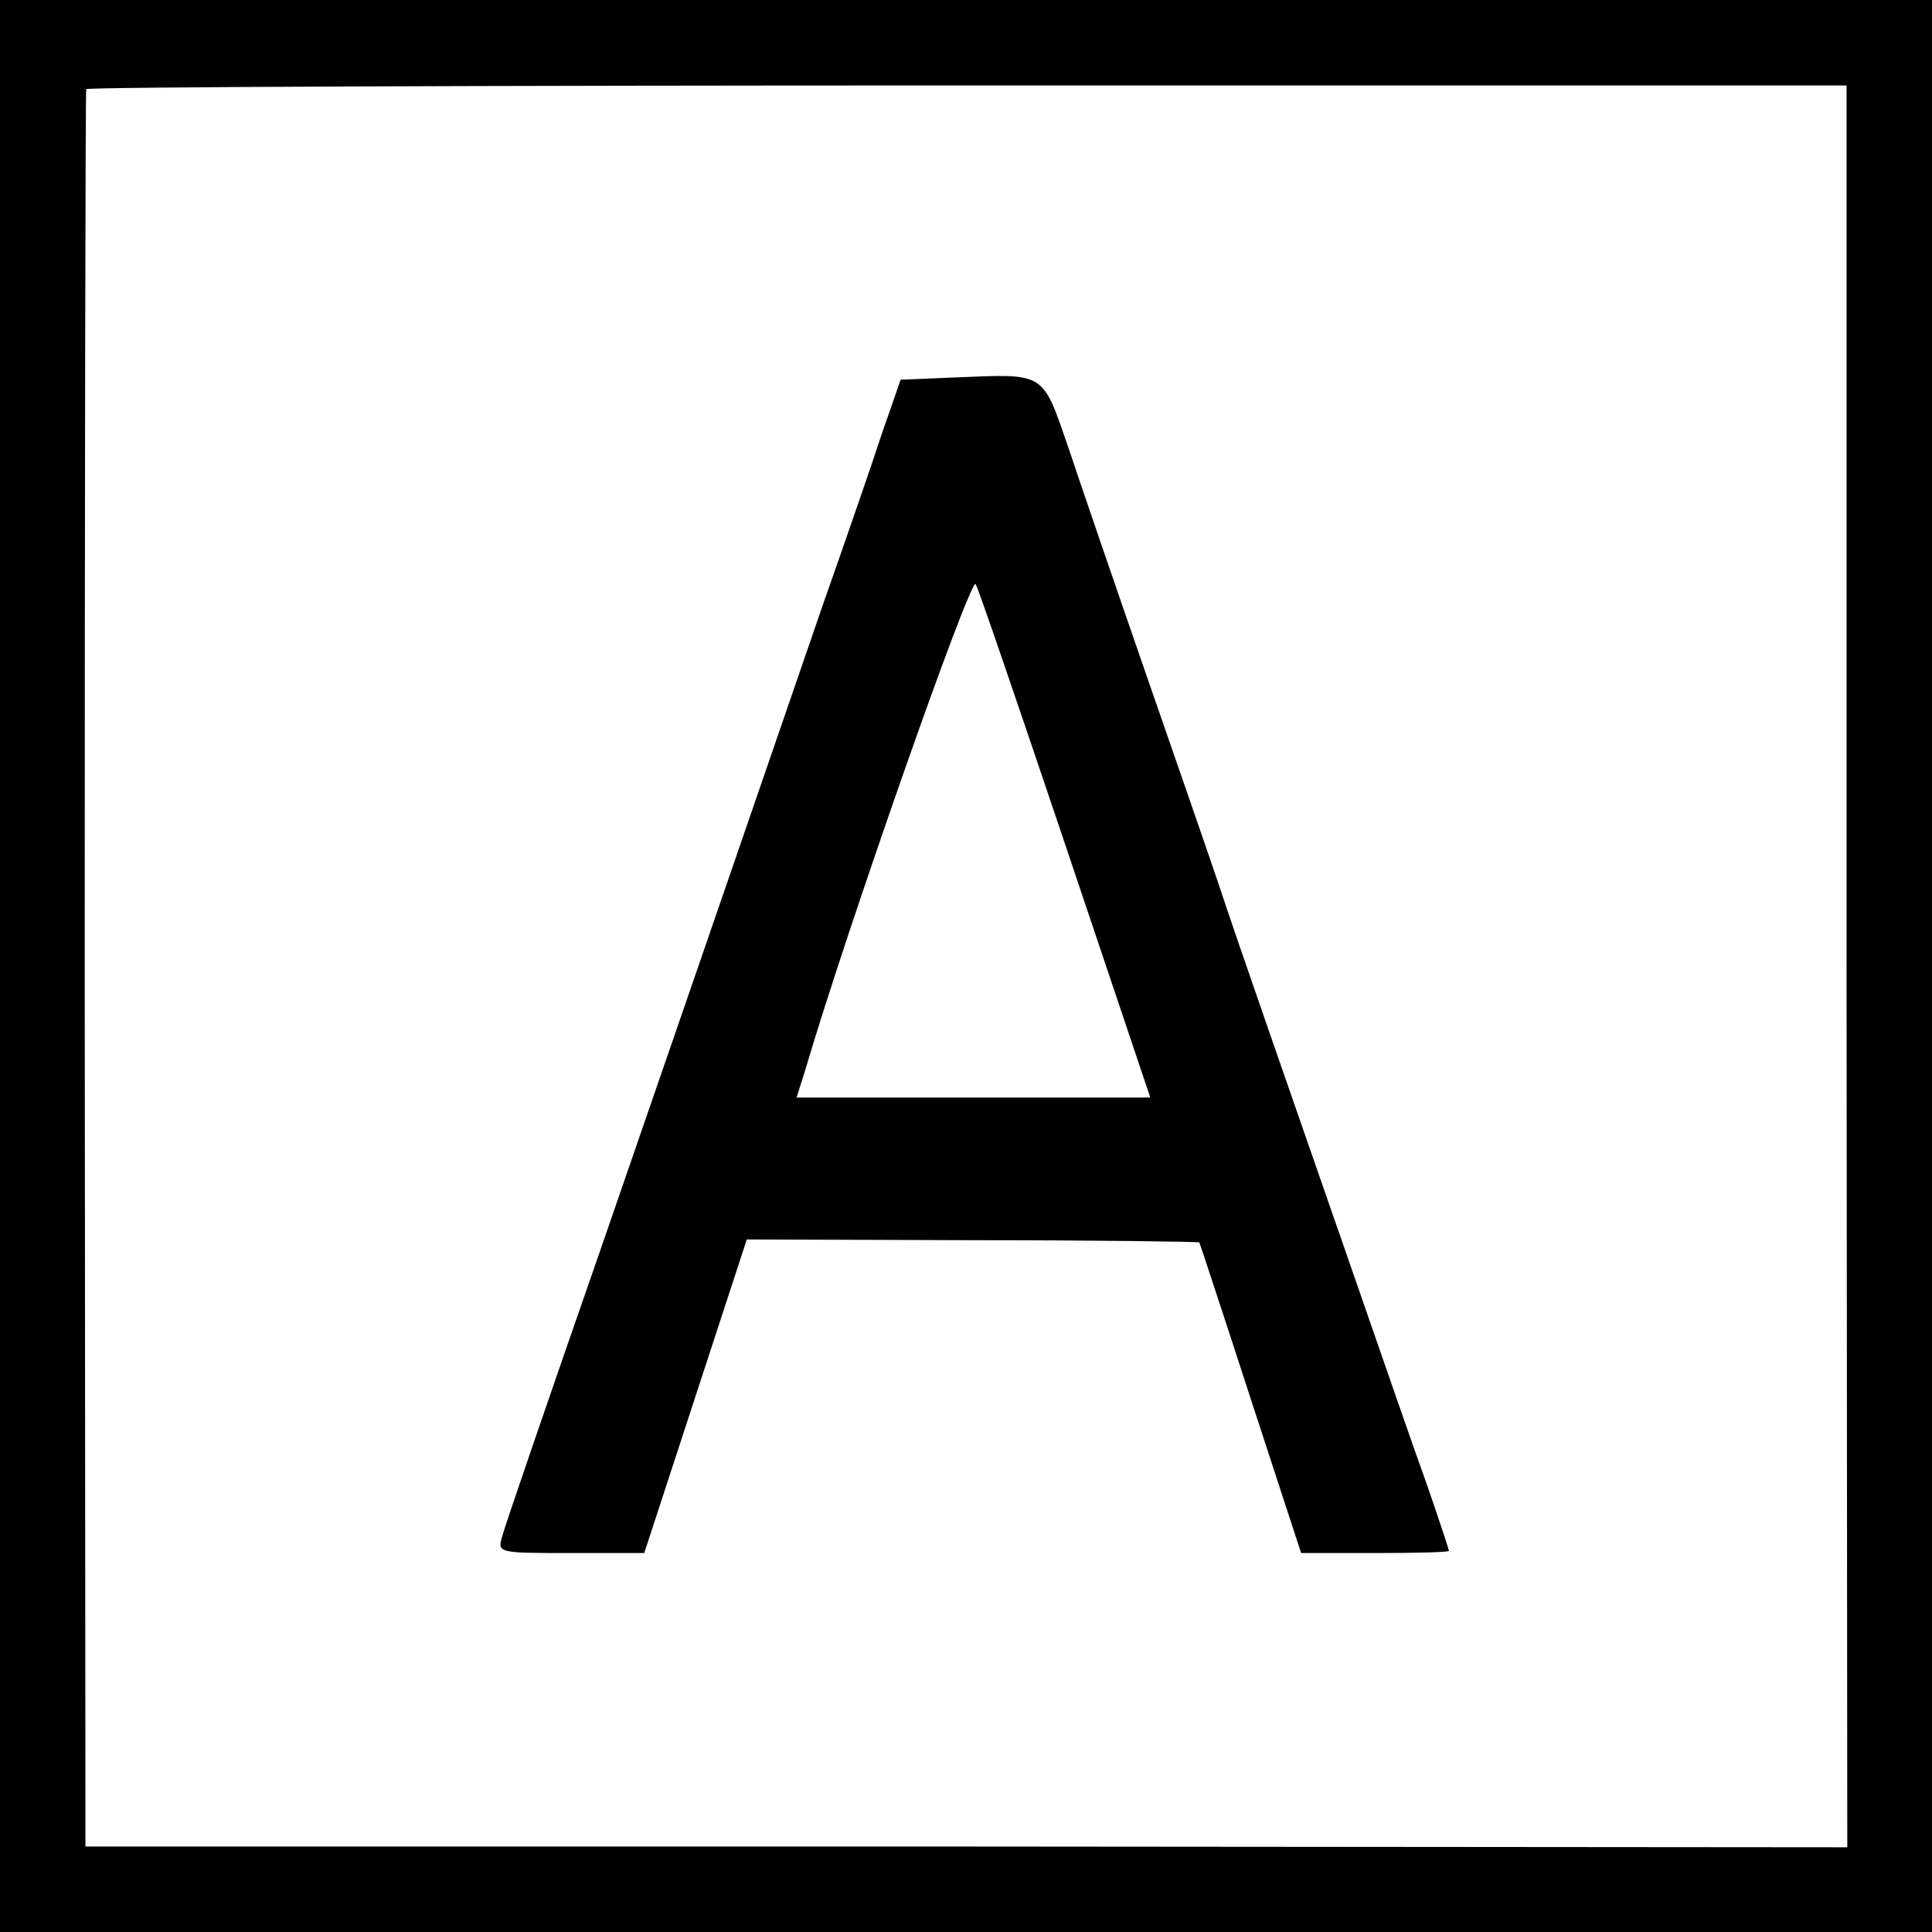
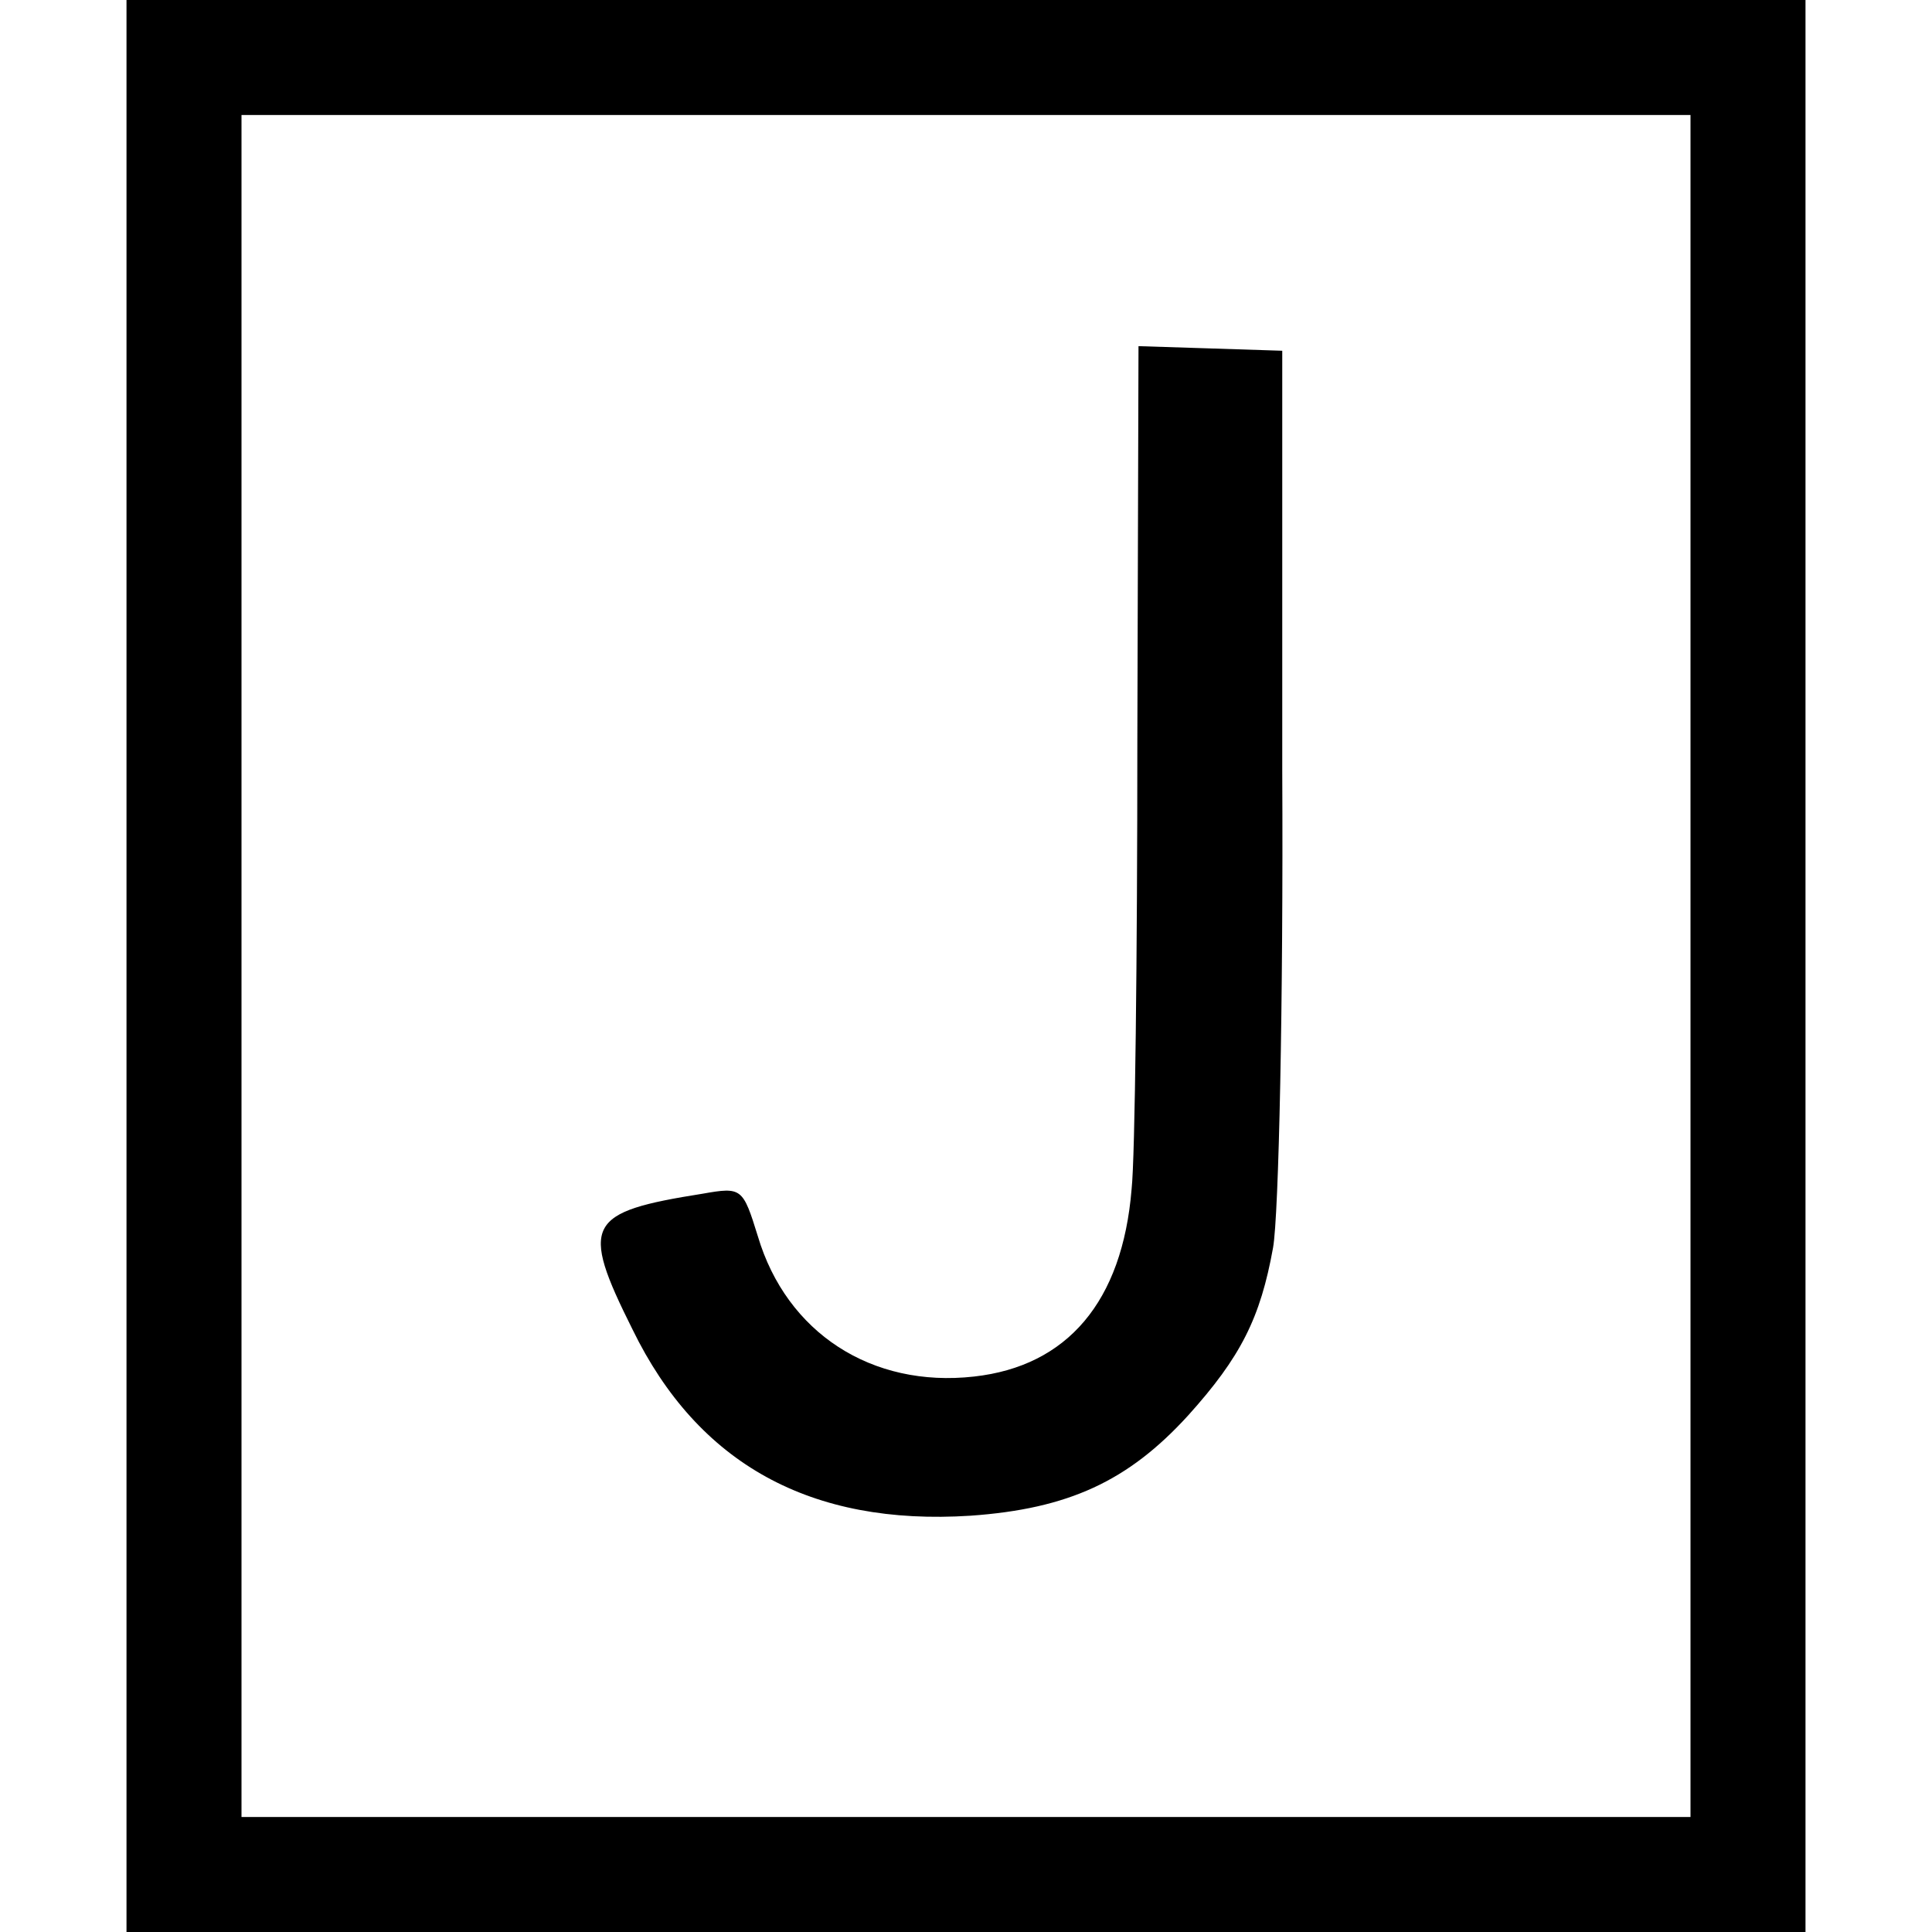
- <svg xmlns="http://www.w3.org/2000/svg" version="1.0" width="260pt" height="260pt" viewBox="0 0 260 260" preserveAspectRatio="xMidYMid meet">
-   <g transform="translate(0,260) scale(0.1,-0.1)" fill="#000000" stroke="none">
-     <path d="M0 1300 l0 -1300 1300 0 1300 0 0 1300 0 1300 -1300 0 -1300 0 0 -1300z m2485 0 l1 -1186 -1186 1 -1185 0 -1 1180 c0 649 1 1182 2 1185 1 3 535 5 1186 5 l1183 0 0 -1185z" />
-     <path d="M1284 2092 l-72 -3 -25 -72 c-13 -40 -49 -144 -80 -232 -60 -174 -111 -323 -300 -870 -69 -198 -128 -370 -131 -382 -7 -23 -6 -23 92 -23 l99 0 69 211 69 211 304 -1 c167 0 304 -2 305 -3 1 -2 32 -96 69 -210 l68 -208 100 0 c54 0 99 1 99 3 0 1 -13 41 -29 87 -17 47 -60 171 -96 275 -82 236 -161 462 -185 535 -10 30 -53 154 -95 275 -42 121 -90 261 -107 312 -36 104 -30 100 -154 95z m150 -630 l114 -339 -238 0 -238 0 12 38 c53 181 222 663 229 653 4 -7 58 -165 121 -352z" />
-   </g>
+ <svg xmlns="http://www.w3.org/2000/svg" version="1" width="224" height="224" viewBox="0 0 168 168">
+   <path d="M11 84v84h146V0H11v84zm136 0v74H21V10h126v74z" />
+   <path d="M98.9 64.3c0 18.8-.2 36.4-.5 39.1-.8 9.8-5.6 15.4-13.7 16.3-8.9 1-16.3-3.8-18.8-12.2-1.3-4.2-1.4-4.3-4.8-3.7-10.1 1.6-10.7 2.6-6.1 11.8 5.7 11.7 15.5 17.1 29.4 16.2 8.5-.6 13.7-3 18.9-8.7 4.6-5.1 6.3-8.5 7.4-14.6.5-2.8.9-21.4.8-41.5V30.5l-6.2-.2-6.3-.2-.1 34.2z" />
</svg>
